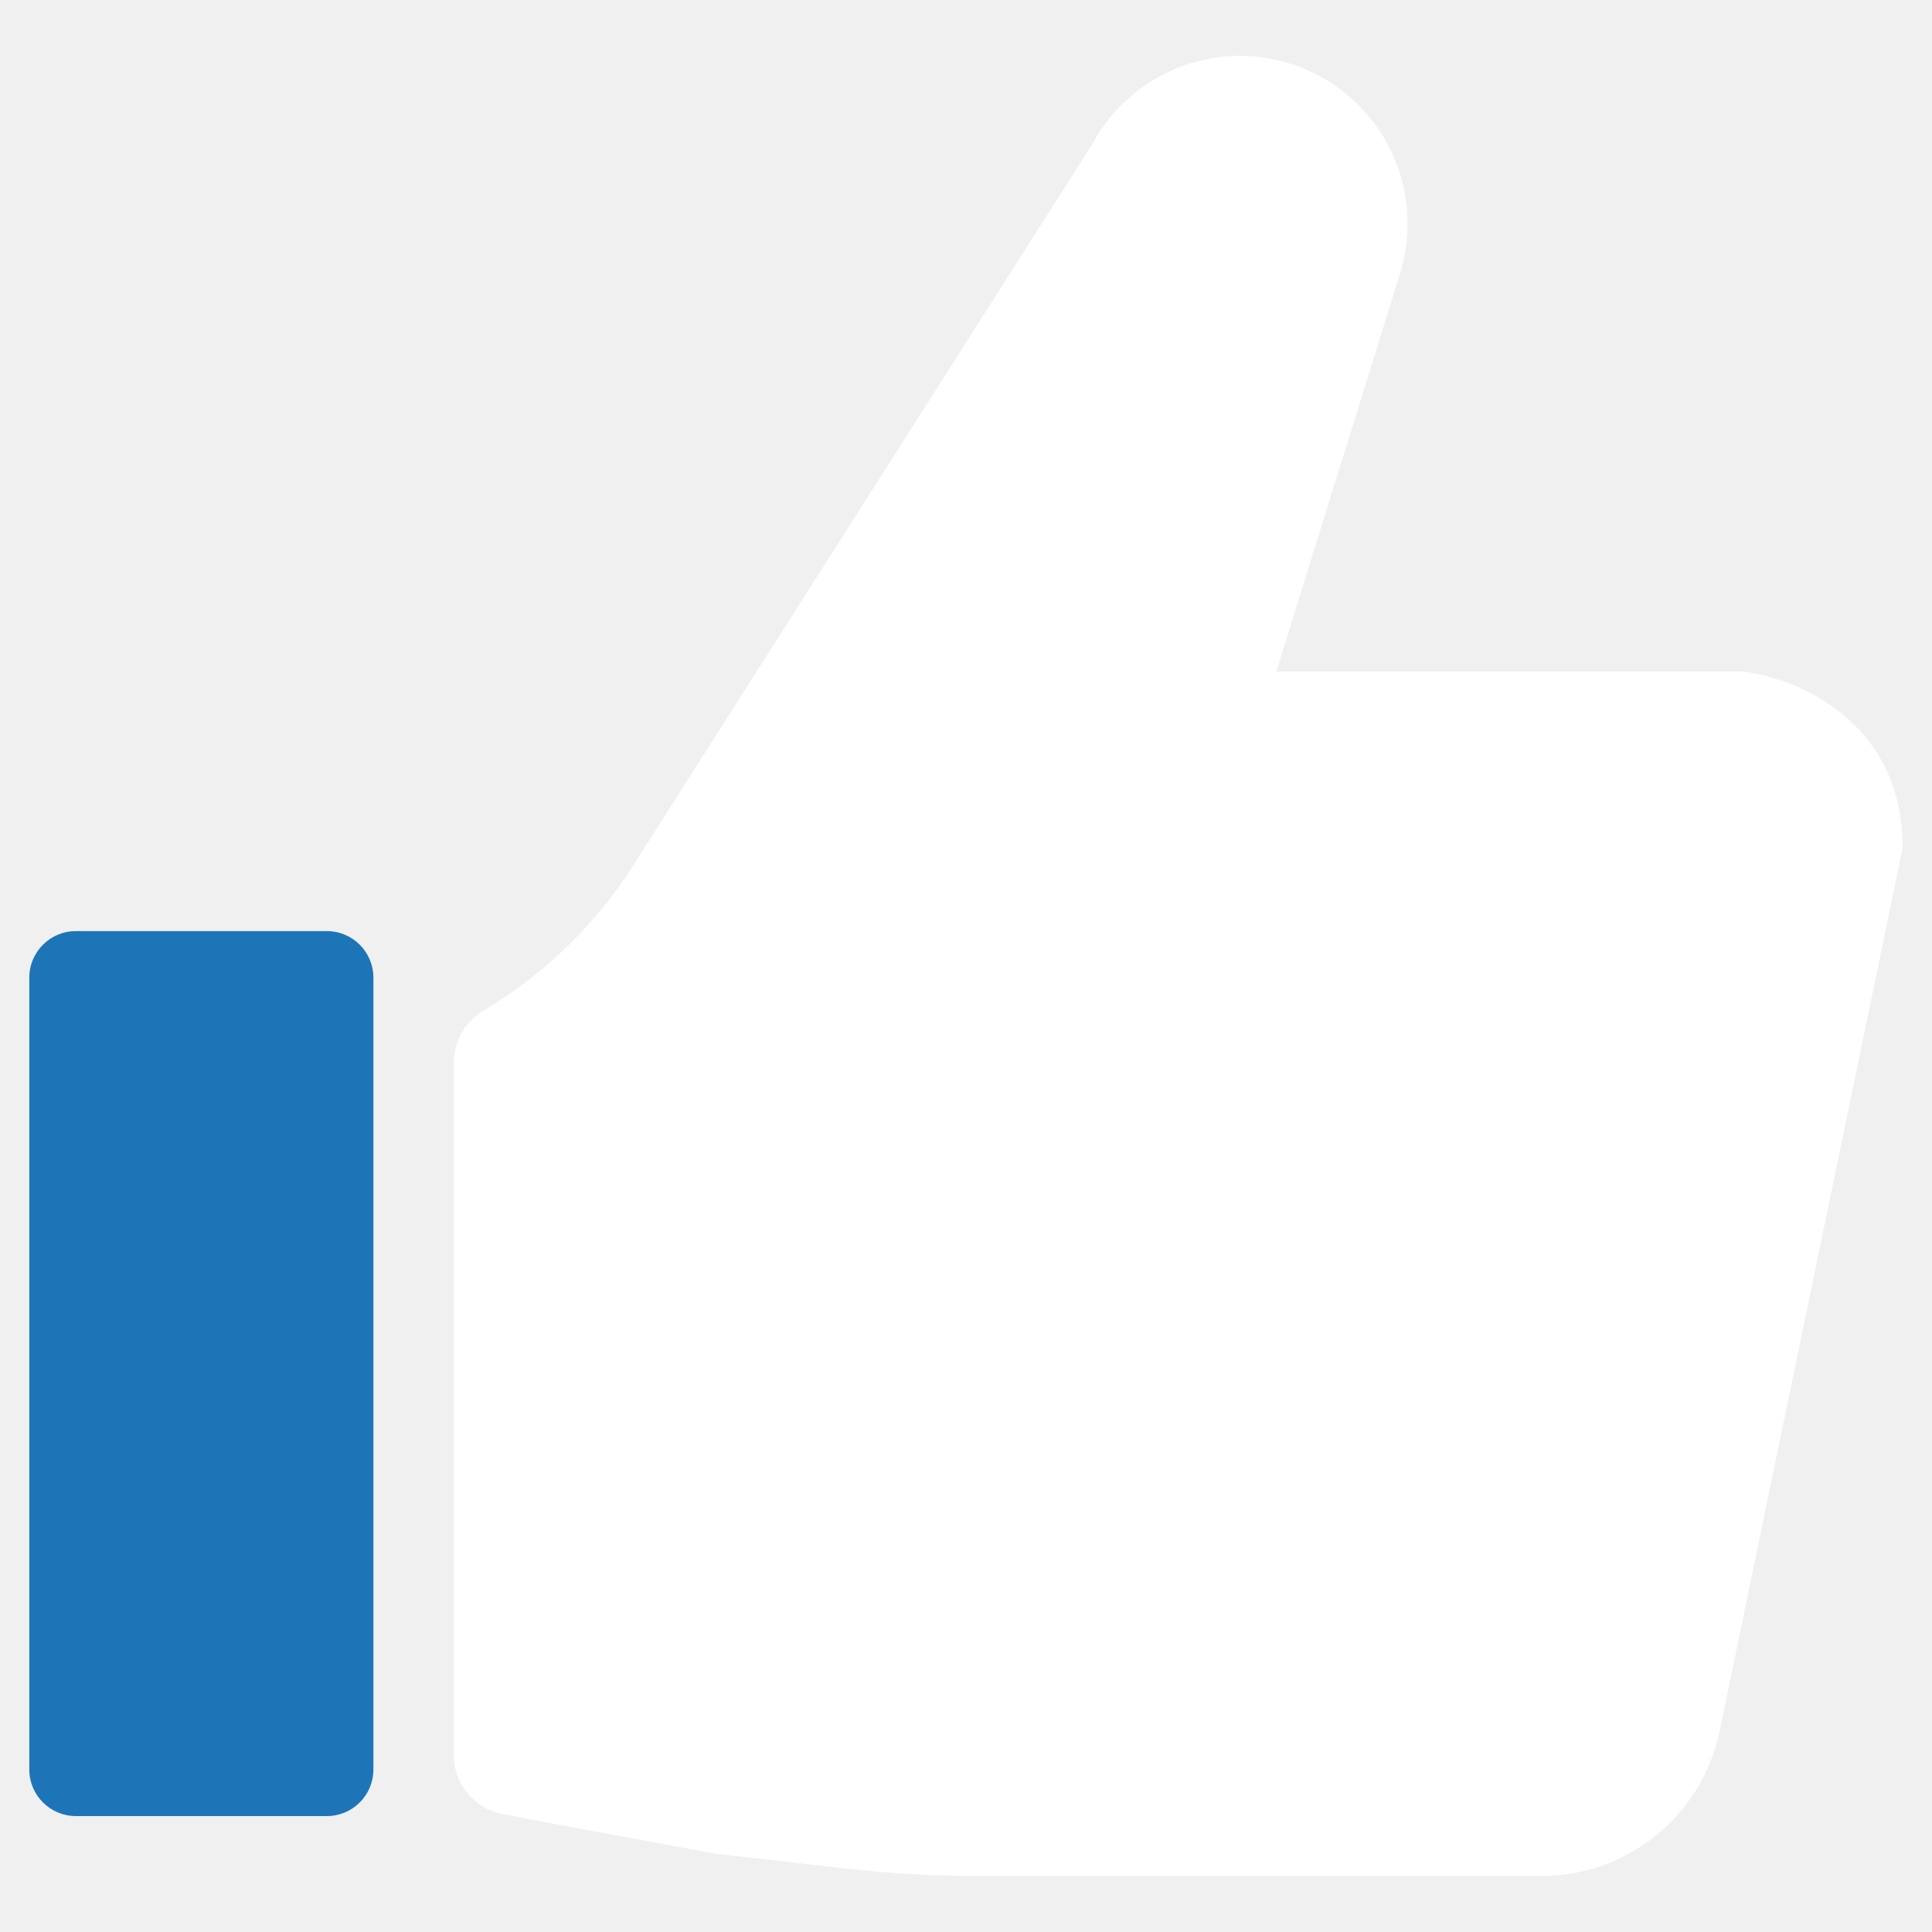
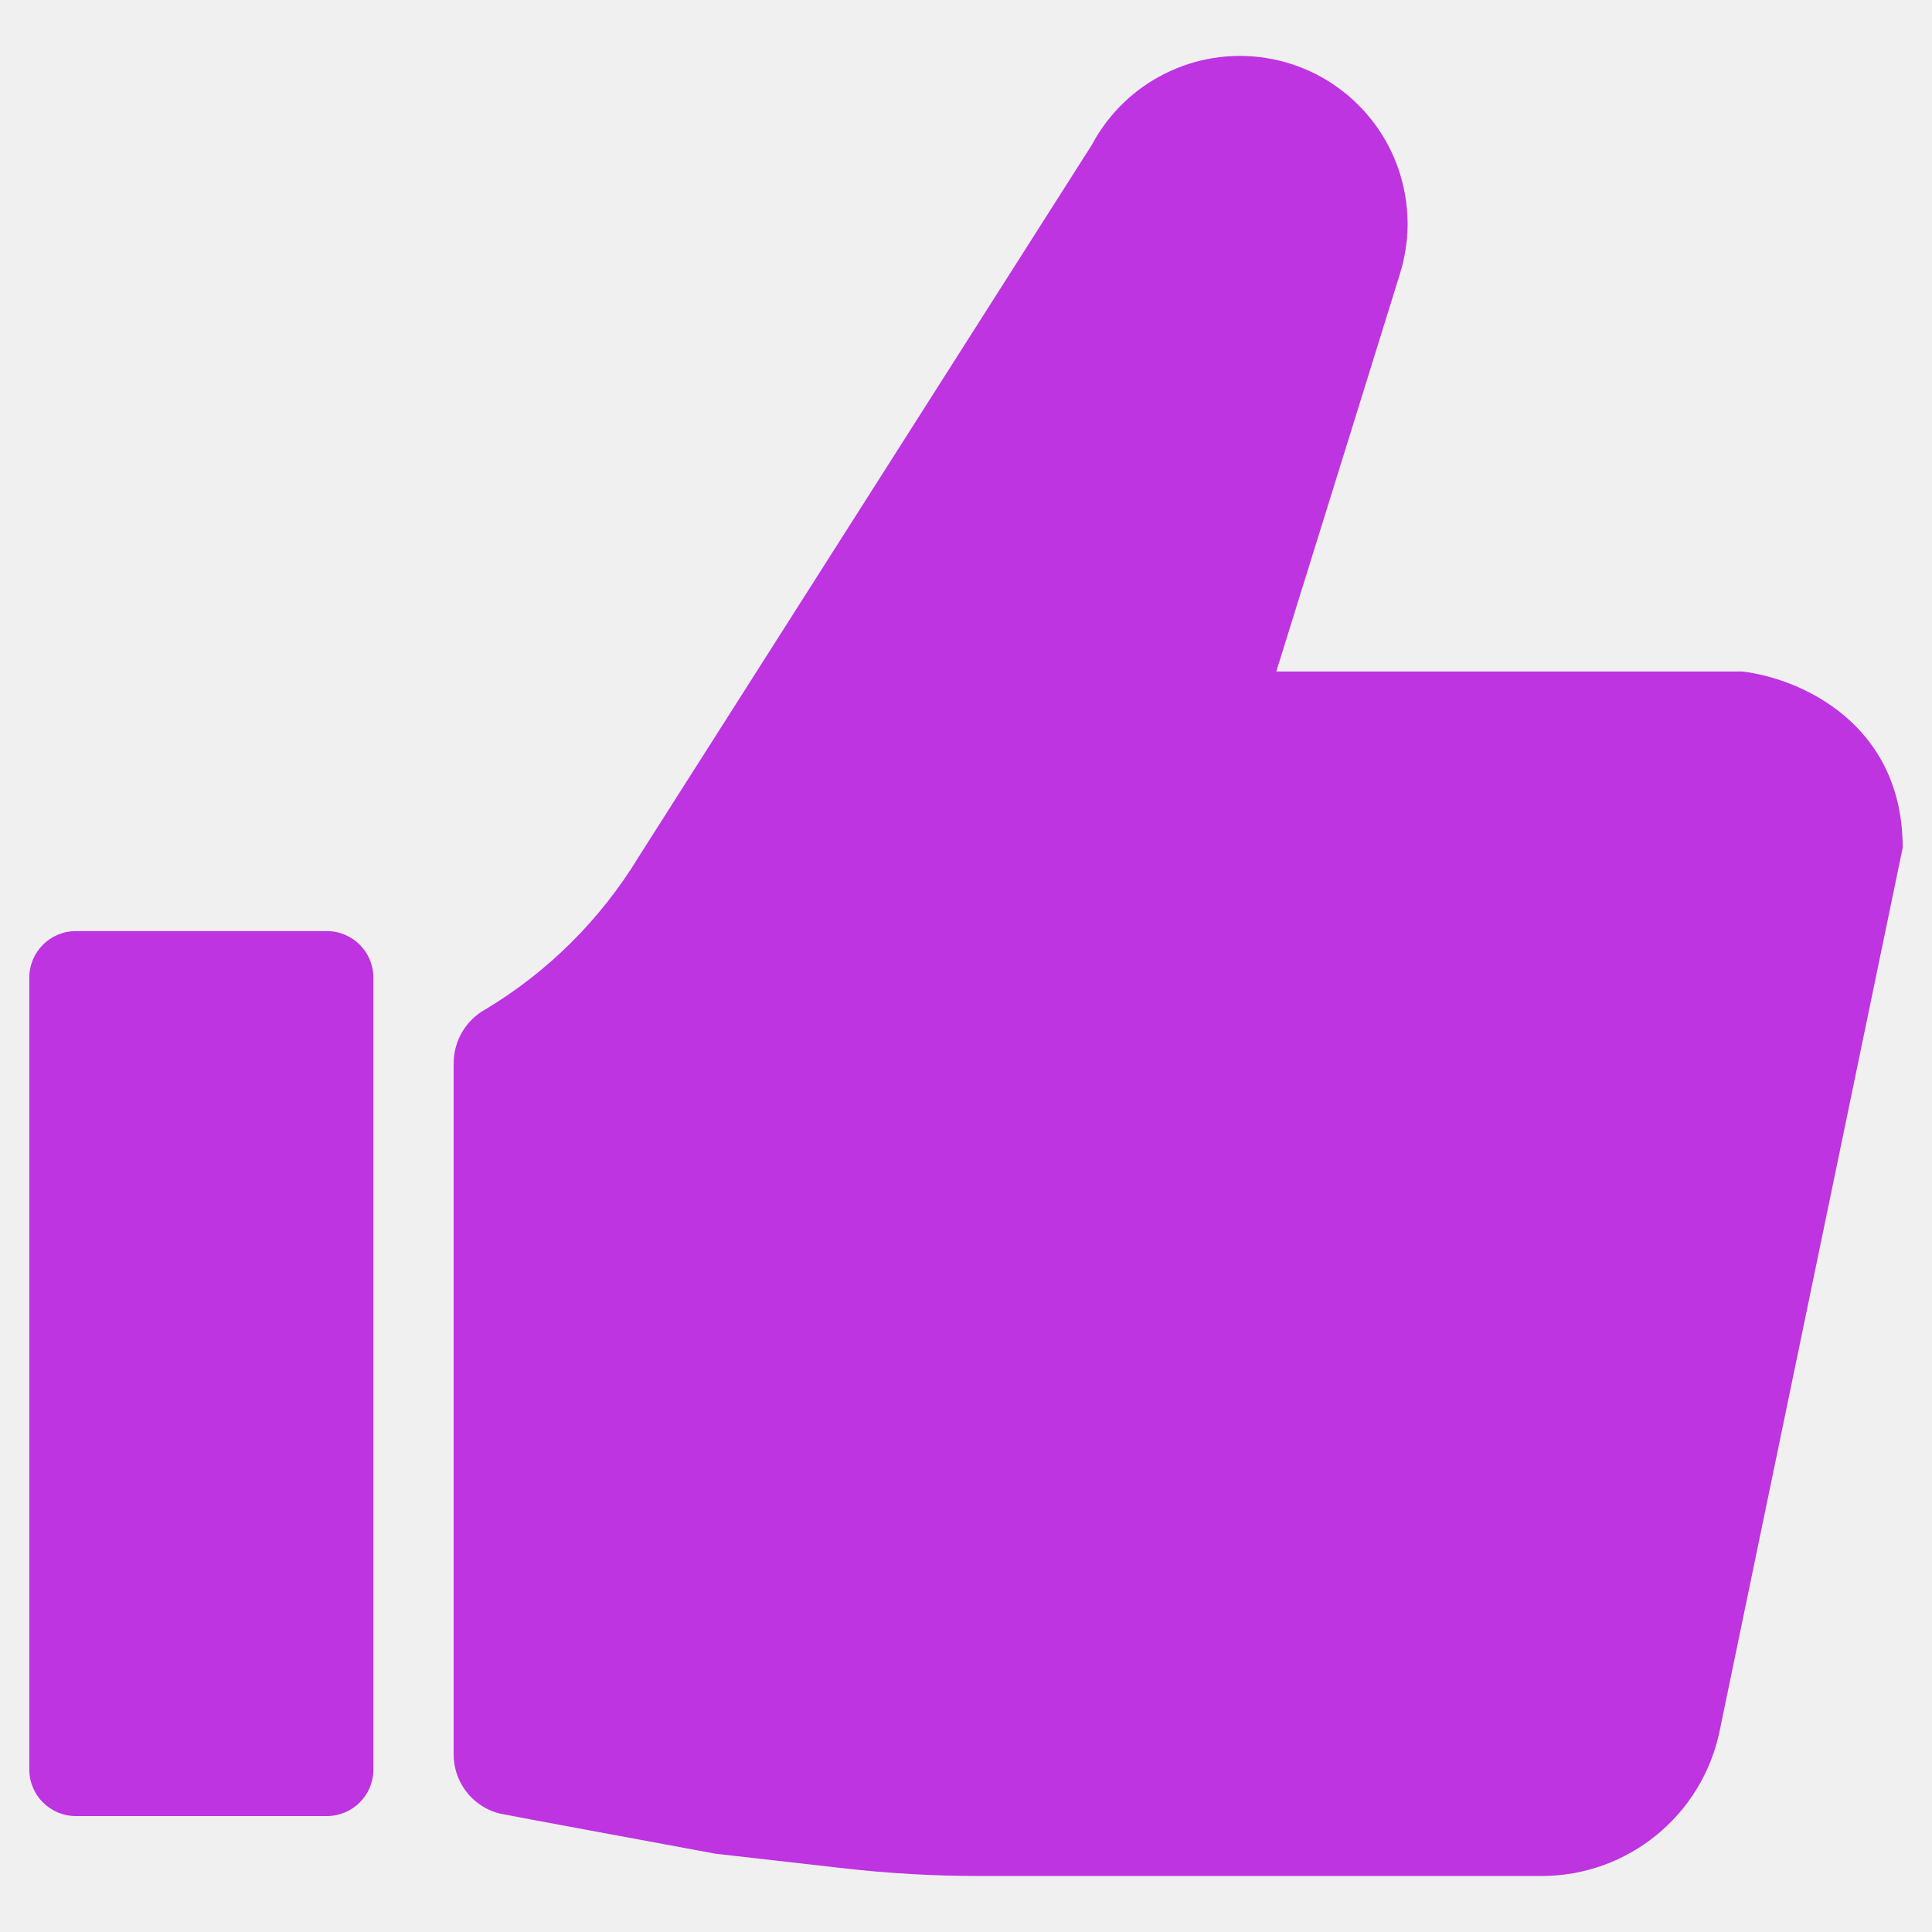
<svg xmlns="http://www.w3.org/2000/svg" viewBox="0 0 128 128">
-   <path d="m5.023 61.688h16.633a3.082 3.082 0 0 1 3.082 3.082v52.467a3.082 3.082 0 0 1 -3.082 3.082h-16.632a3.082 3.082 0 0 1 -3.082-3.082v-52.467a3.082 3.082 0 0 1 3.082-3.082z" fill="#1d75b8" />
-   <path d="m115.413 44.488h-30.853l.075-.249 1.289-4.144 1.254-4.029 3.751-12.062 1.826-5.884a9.09 9.09 0 0 0 .243-.925c.006-.006.006-.006 0-.012a10.618 10.618 0 0 0 .26-2.364 10.817 10.817 0 0 0 -.173-1.936 11.109 11.109 0 0 0 -20.749-3.283l-30.02 47.163a29.886 29.886 0 0 1 -10.161 10.115.021.021 0 0 1 -.017.006 4.08 4.08 0 0 0 -2.081 3.537v45.816a4.032 4.032 0 0 0 2.787 3.841q.138.045.28.079c.277.068 14.288 2.658 14.288 2.658l8.508.967a79.405 79.405 0 0 0 8.965.508h37.246a12.049 12.049 0 0 0 11.798-9.604l12.129-58.524c0-8.242-6.809-11.23-10.646-11.675z" fill="#ffffff" />
+   <path d="m5.023 61.688h16.633a3.082 3.082 0 0 1 3.082 3.082v52.467a3.082 3.082 0 0 1 -3.082 3.082h-16.632a3.082 3.082 0 0 1 -3.082-3.082v-52.467a3.082 3.082 0 0 1 3.082-3.082z" fill="#BD34E0" />
+   <path d="m115.413 44.488h-30.853l.075-.249 1.289-4.144 1.254-4.029 3.751-12.062 1.826-5.884a9.09 9.09 0 0 0 .243-.925c.006-.006.006-.006 0-.012a10.618 10.618 0 0 0 .26-2.364 10.817 10.817 0 0 0 -.173-1.936 11.109 11.109 0 0 0 -20.749-3.283l-30.02 47.163a29.886 29.886 0 0 1 -10.161 10.115.021.021 0 0 1 -.017.006 4.08 4.08 0 0 0 -2.081 3.537v45.816a4.032 4.032 0 0 0 2.787 3.841q.138.045.28.079c.277.068 14.288 2.658 14.288 2.658l8.508.967a79.405 79.405 0 0 0 8.965.508h37.246a12.049 12.049 0 0 0 11.798-9.604l12.129-58.524c0-8.242-6.809-11.23-10.646-11.675z" fill="#BD34E0" />
</svg>
